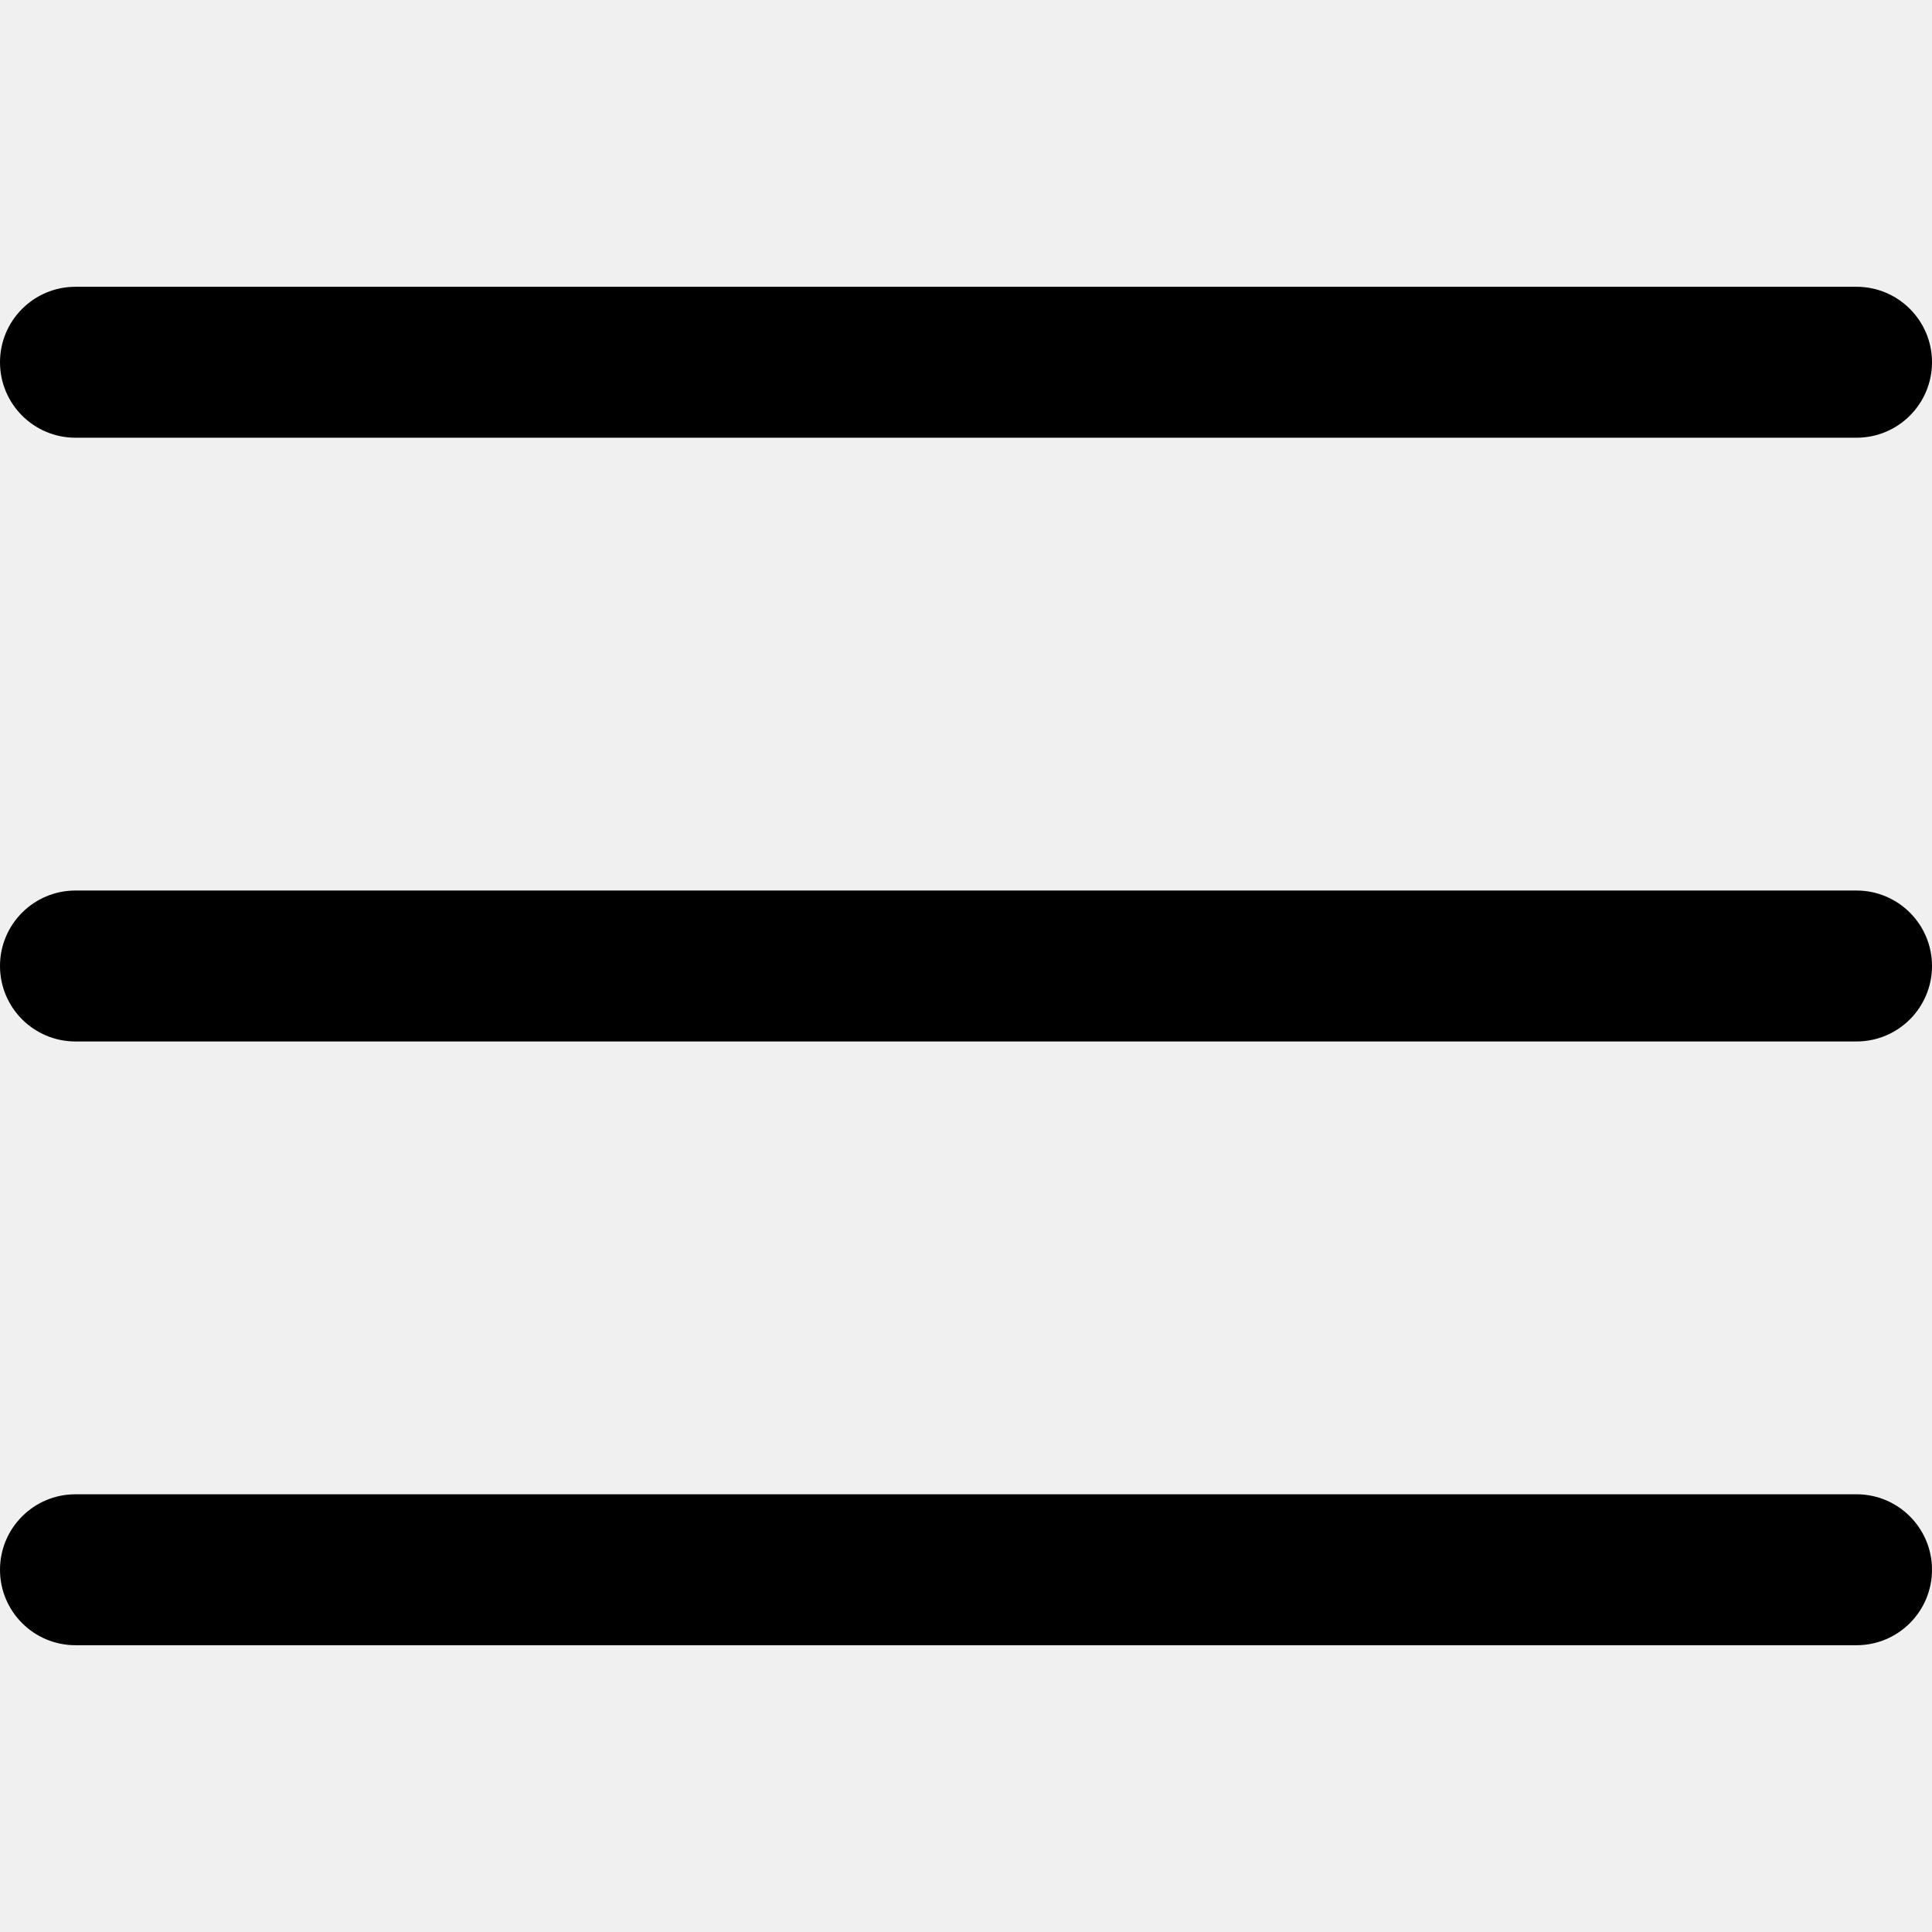
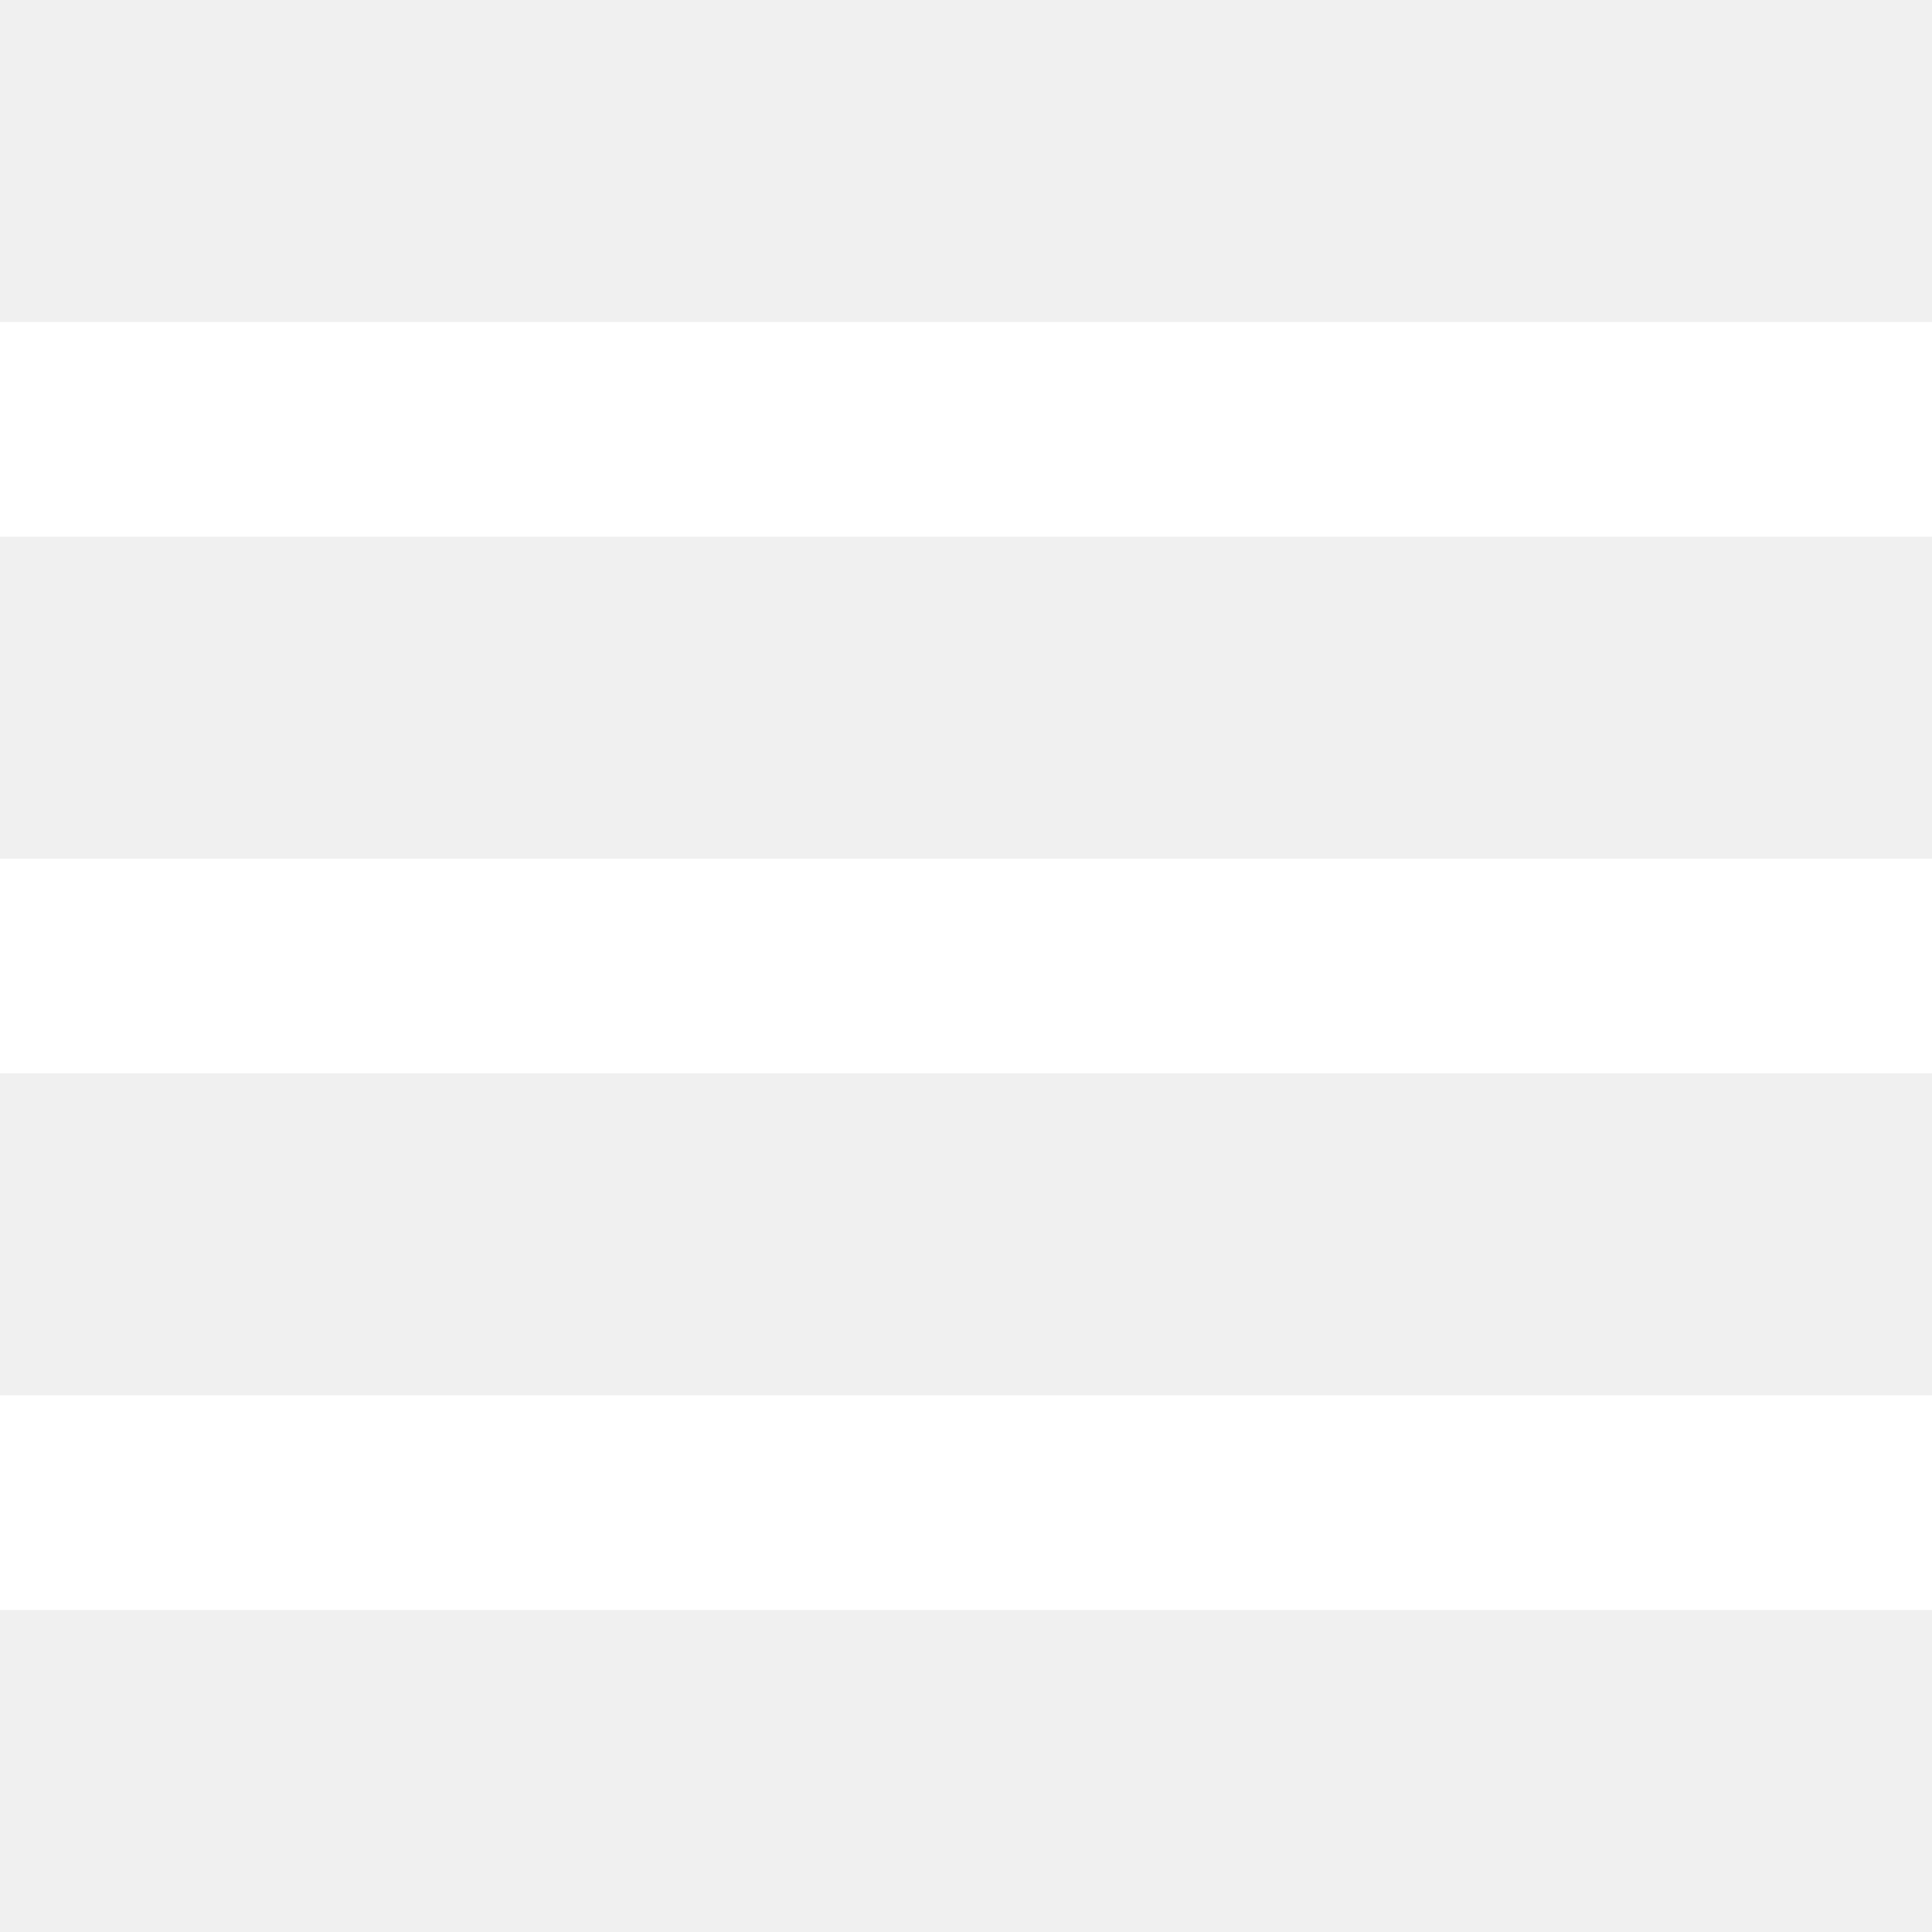
- <svg xmlns="http://www.w3.org/2000/svg" version="1.1" width="512" height="512" x="0" y="0" viewBox="0 0 512 512" style="enable-background:new 0 0 512 512" xml:space="preserve">
+ <svg xmlns="http://www.w3.org/2000/svg" version="1.1" width="512" height="512" x="0" y="0" viewBox="0 0 384 384" style="enable-background:new 0 0 512 512" xml:space="preserve" class="">
  <g>
    <g>
      <g>
-         <path d="M492,236H20c-11.046,0-20,8.954-20,20c0,11.046,8.954,20,20,20h472c11.046,0,20-8.954,20-20S503.046,236,492,236z" fill="#000000" data-original="#000000" style="" />
-       </g>
-     </g>
-     <g>
-       <g>
-         <path d="M492,76H20C8.954,76,0,84.954,0,96s8.954,20,20,20h472c11.046,0,20-8.954,20-20S503.046,76,492,76z" fill="#000000" data-original="#000000" style="" />
-       </g>
-     </g>
-     <g>
-       <g>
-         <path d="M492,396H20c-11.046,0-20,8.954-20,20c0,11.046,8.954,20,20,20h472c11.046,0,20-8.954,20-20    C512,404.954,503.046,396,492,396z" fill="#000000" data-original="#000000" style="" />
+         <g>
+           <rect x="0" y="277.333" width="384" height="42.667" fill="#ffffff" data-original="#000000" style="" class="" />
+           <rect x="0" y="170.667" width="384" height="42.667" fill="#ffffff" data-original="#000000" style="" class="" />
+           <rect x="0" y="64" width="384" height="42.667" fill="#ffffff" data-original="#000000" style="" class="" />
+         </g>
      </g>
    </g>
    <g>
</g>
    <g>
</g>
    <g>
</g>
    <g>
</g>
    <g>
</g>
    <g>
</g>
    <g>
</g>
    <g>
</g>
    <g>
</g>
    <g>
</g>
    <g>
</g>
    <g>
</g>
    <g>
</g>
    <g>
</g>
    <g>
</g>
  </g>
</svg>
